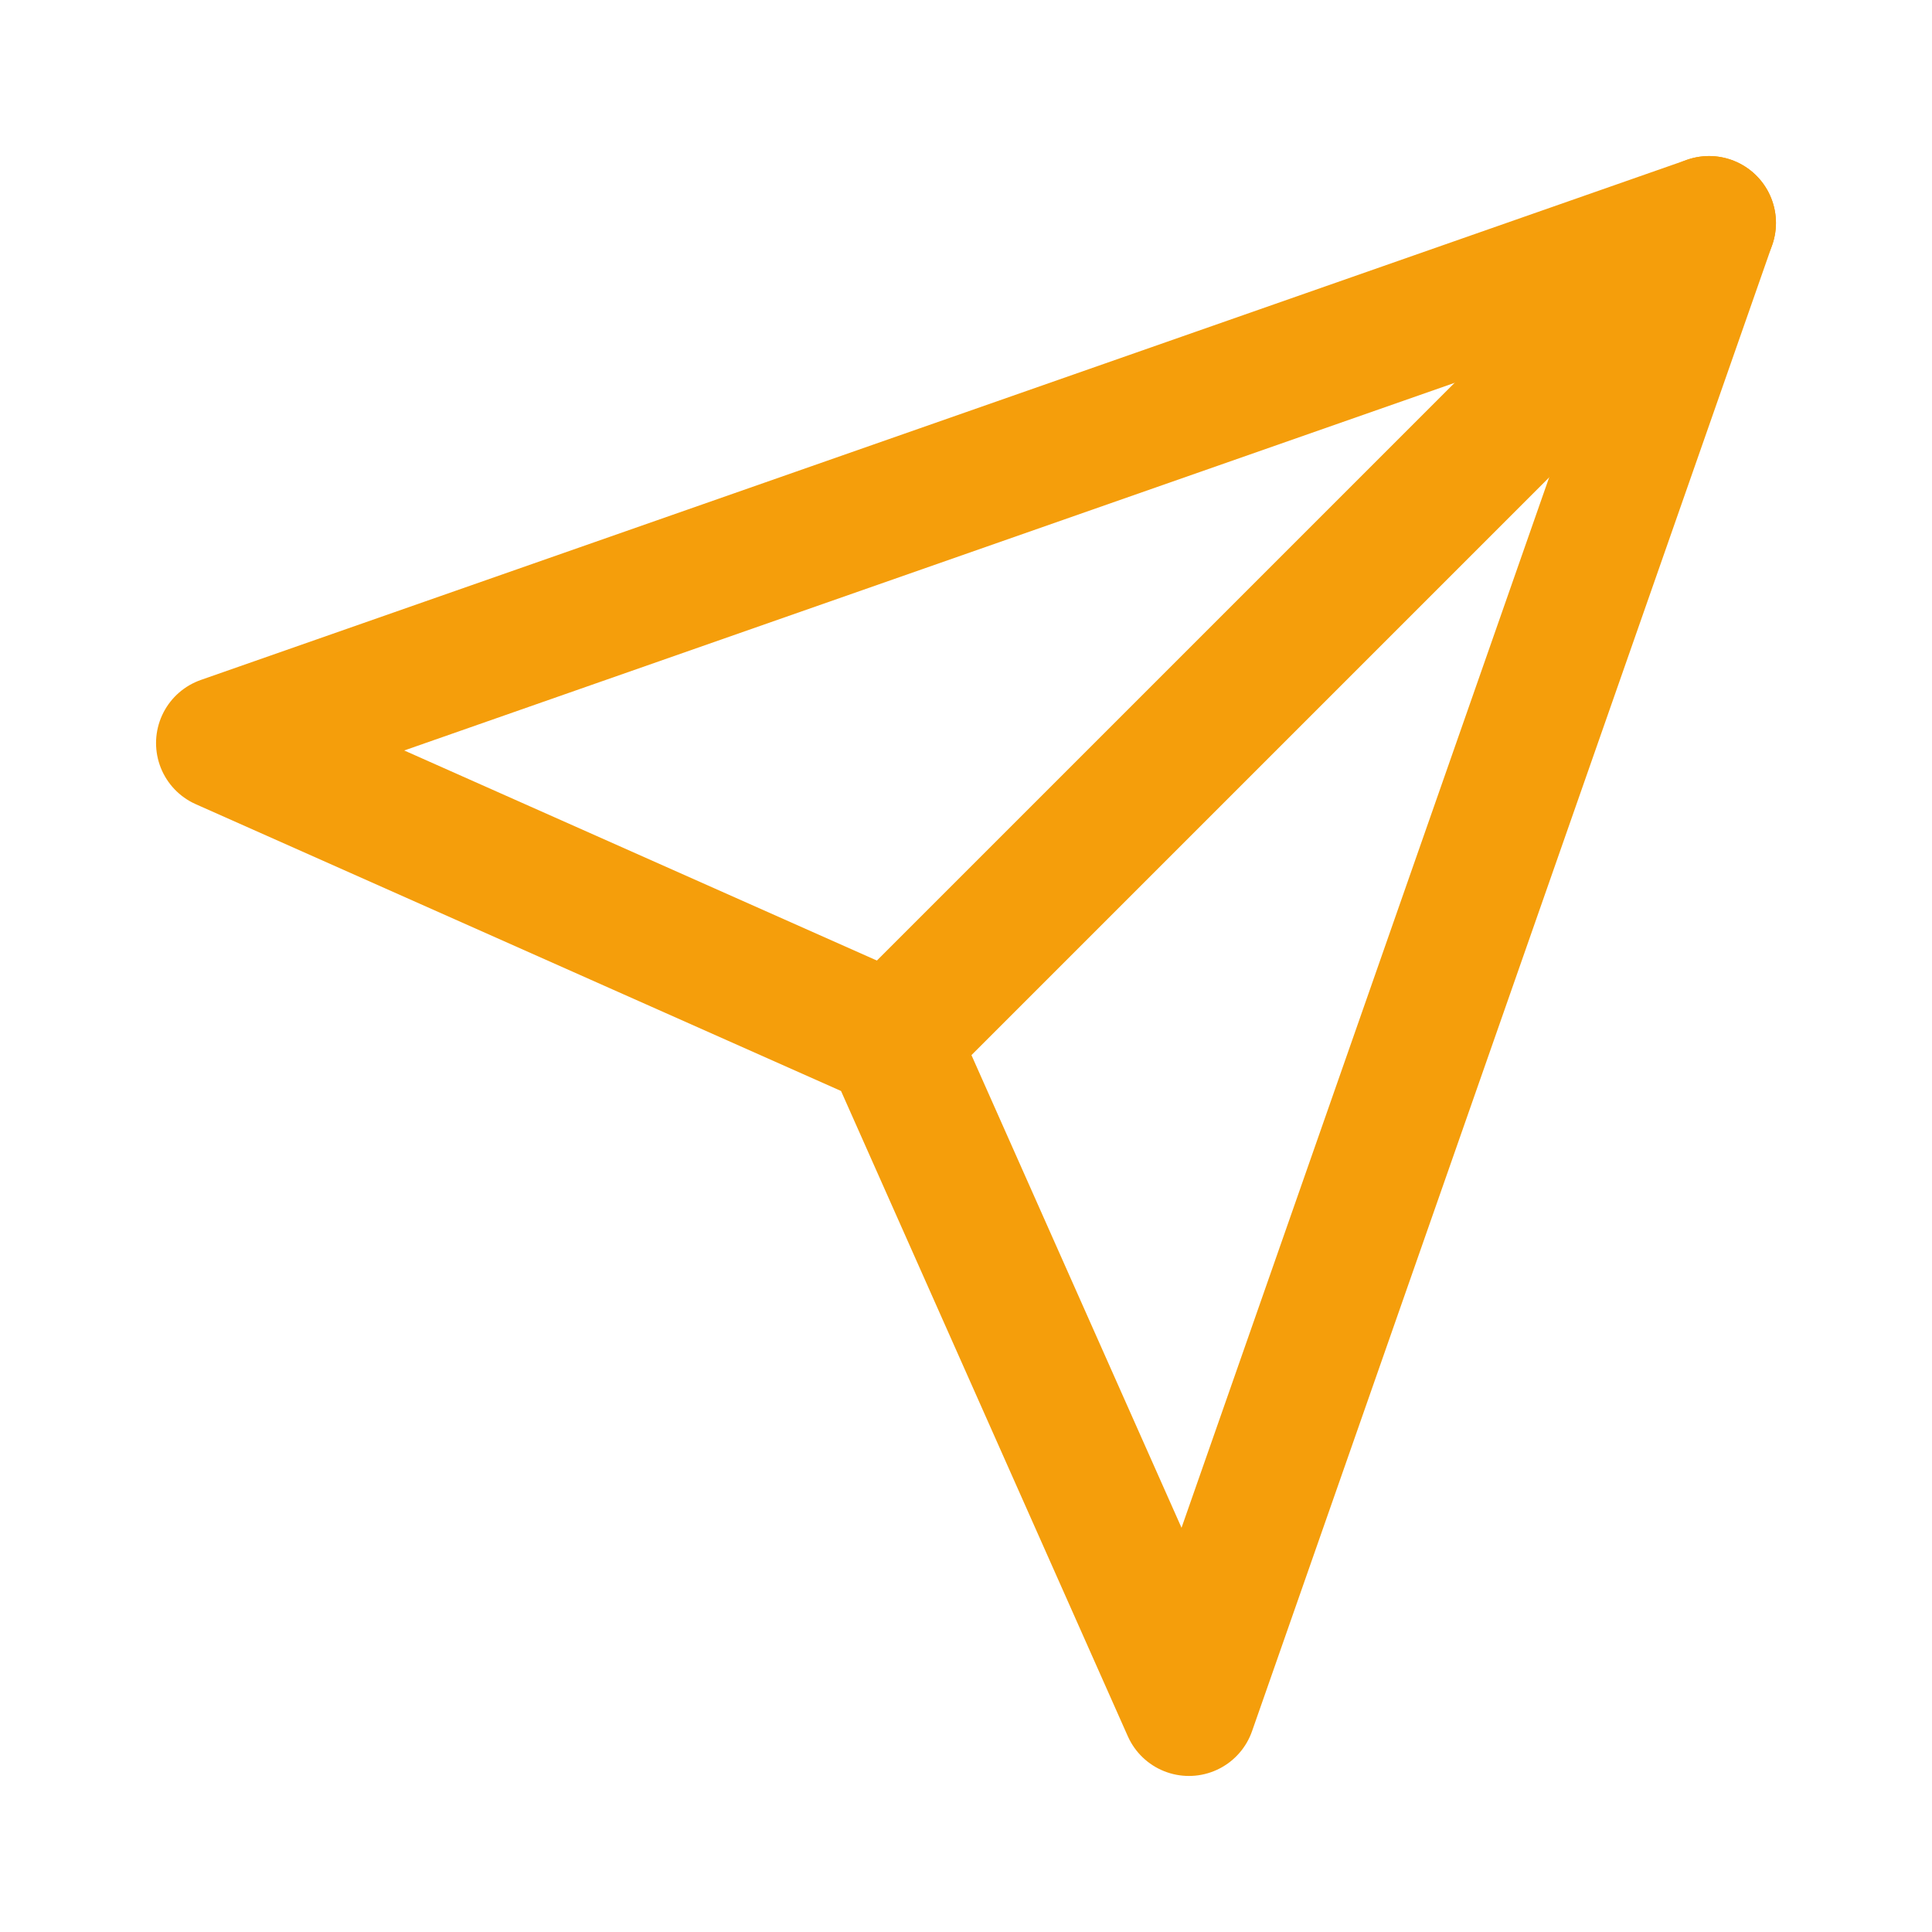
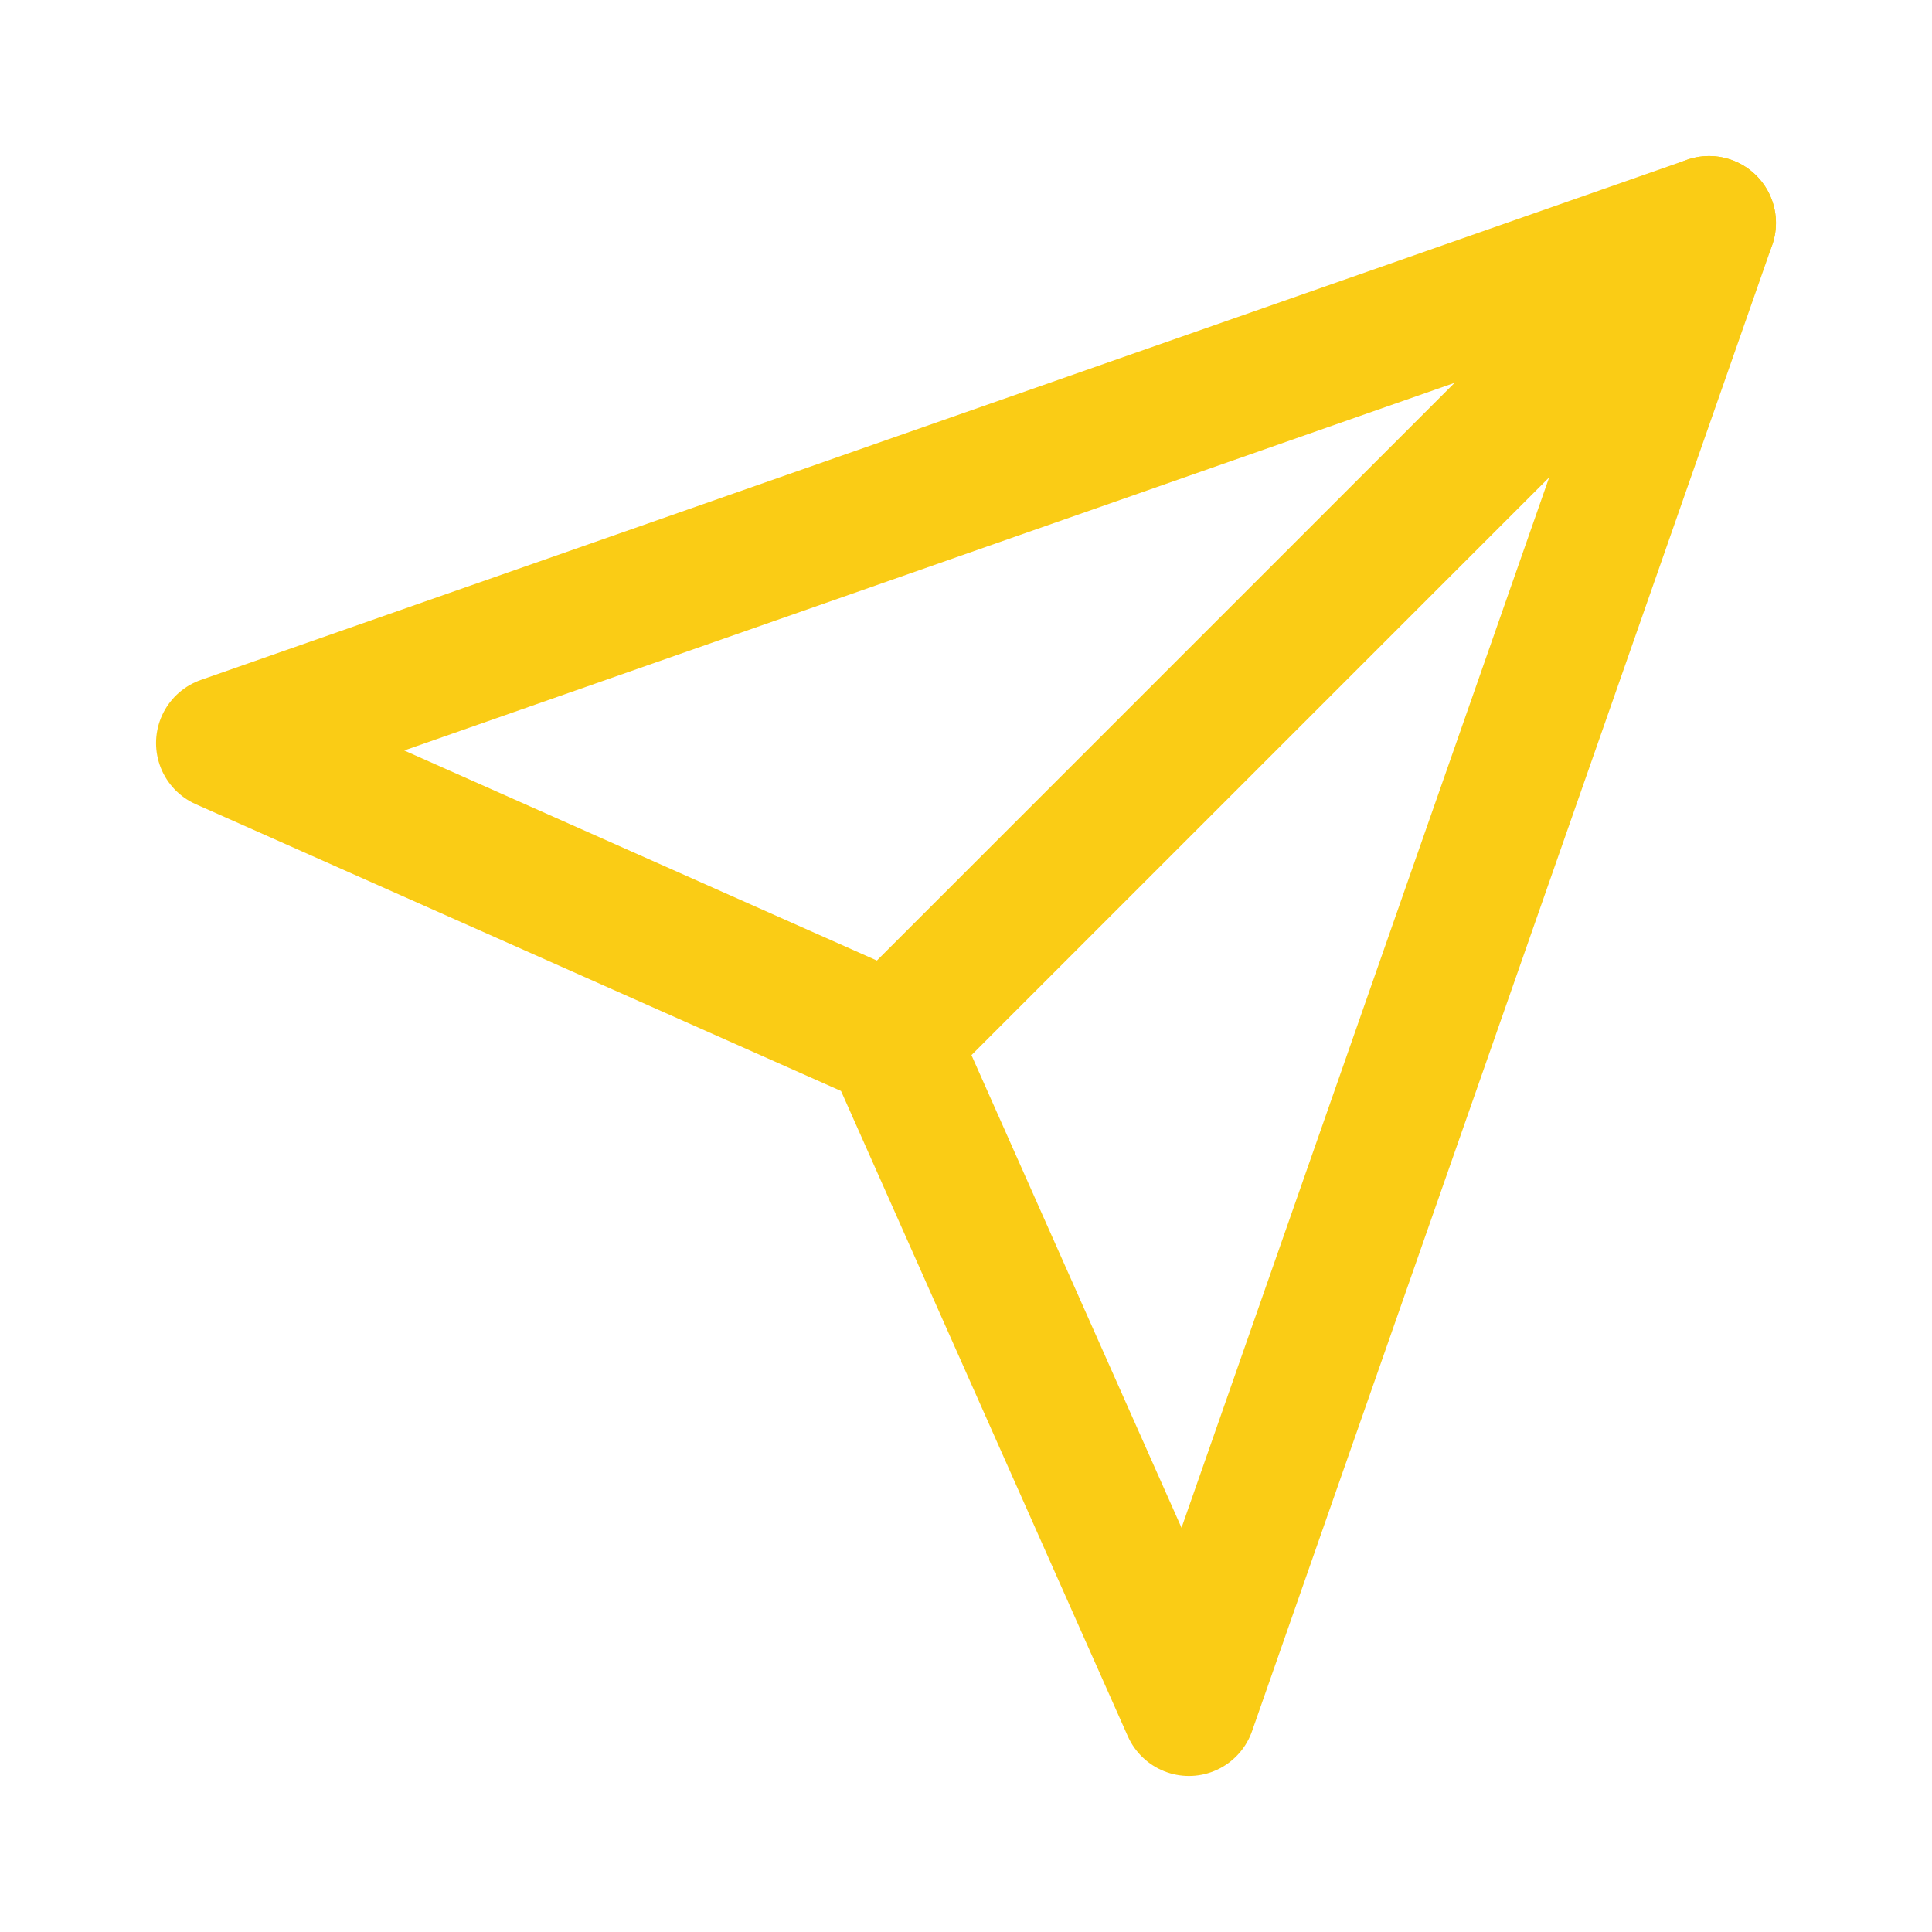
- <svg xmlns="http://www.w3.org/2000/svg" width="256" height="256" viewBox="-1 -1 26 26" fill="none" stroke="#F59E0B" stroke-width="1.8" stroke-linecap="round" stroke-linejoin="round">
+ <svg xmlns="http://www.w3.org/2000/svg" width="256" height="256" viewBox="-1 -1 26 26" fill="none" stroke="#FACC15" stroke-width="1.8" stroke-linecap="round" stroke-linejoin="round">
  <line x1="22" y1="2" x2="11" y2="13" />
  <polygon points="22 2 15 22 11 13 2 9 22 2" />
</svg>
